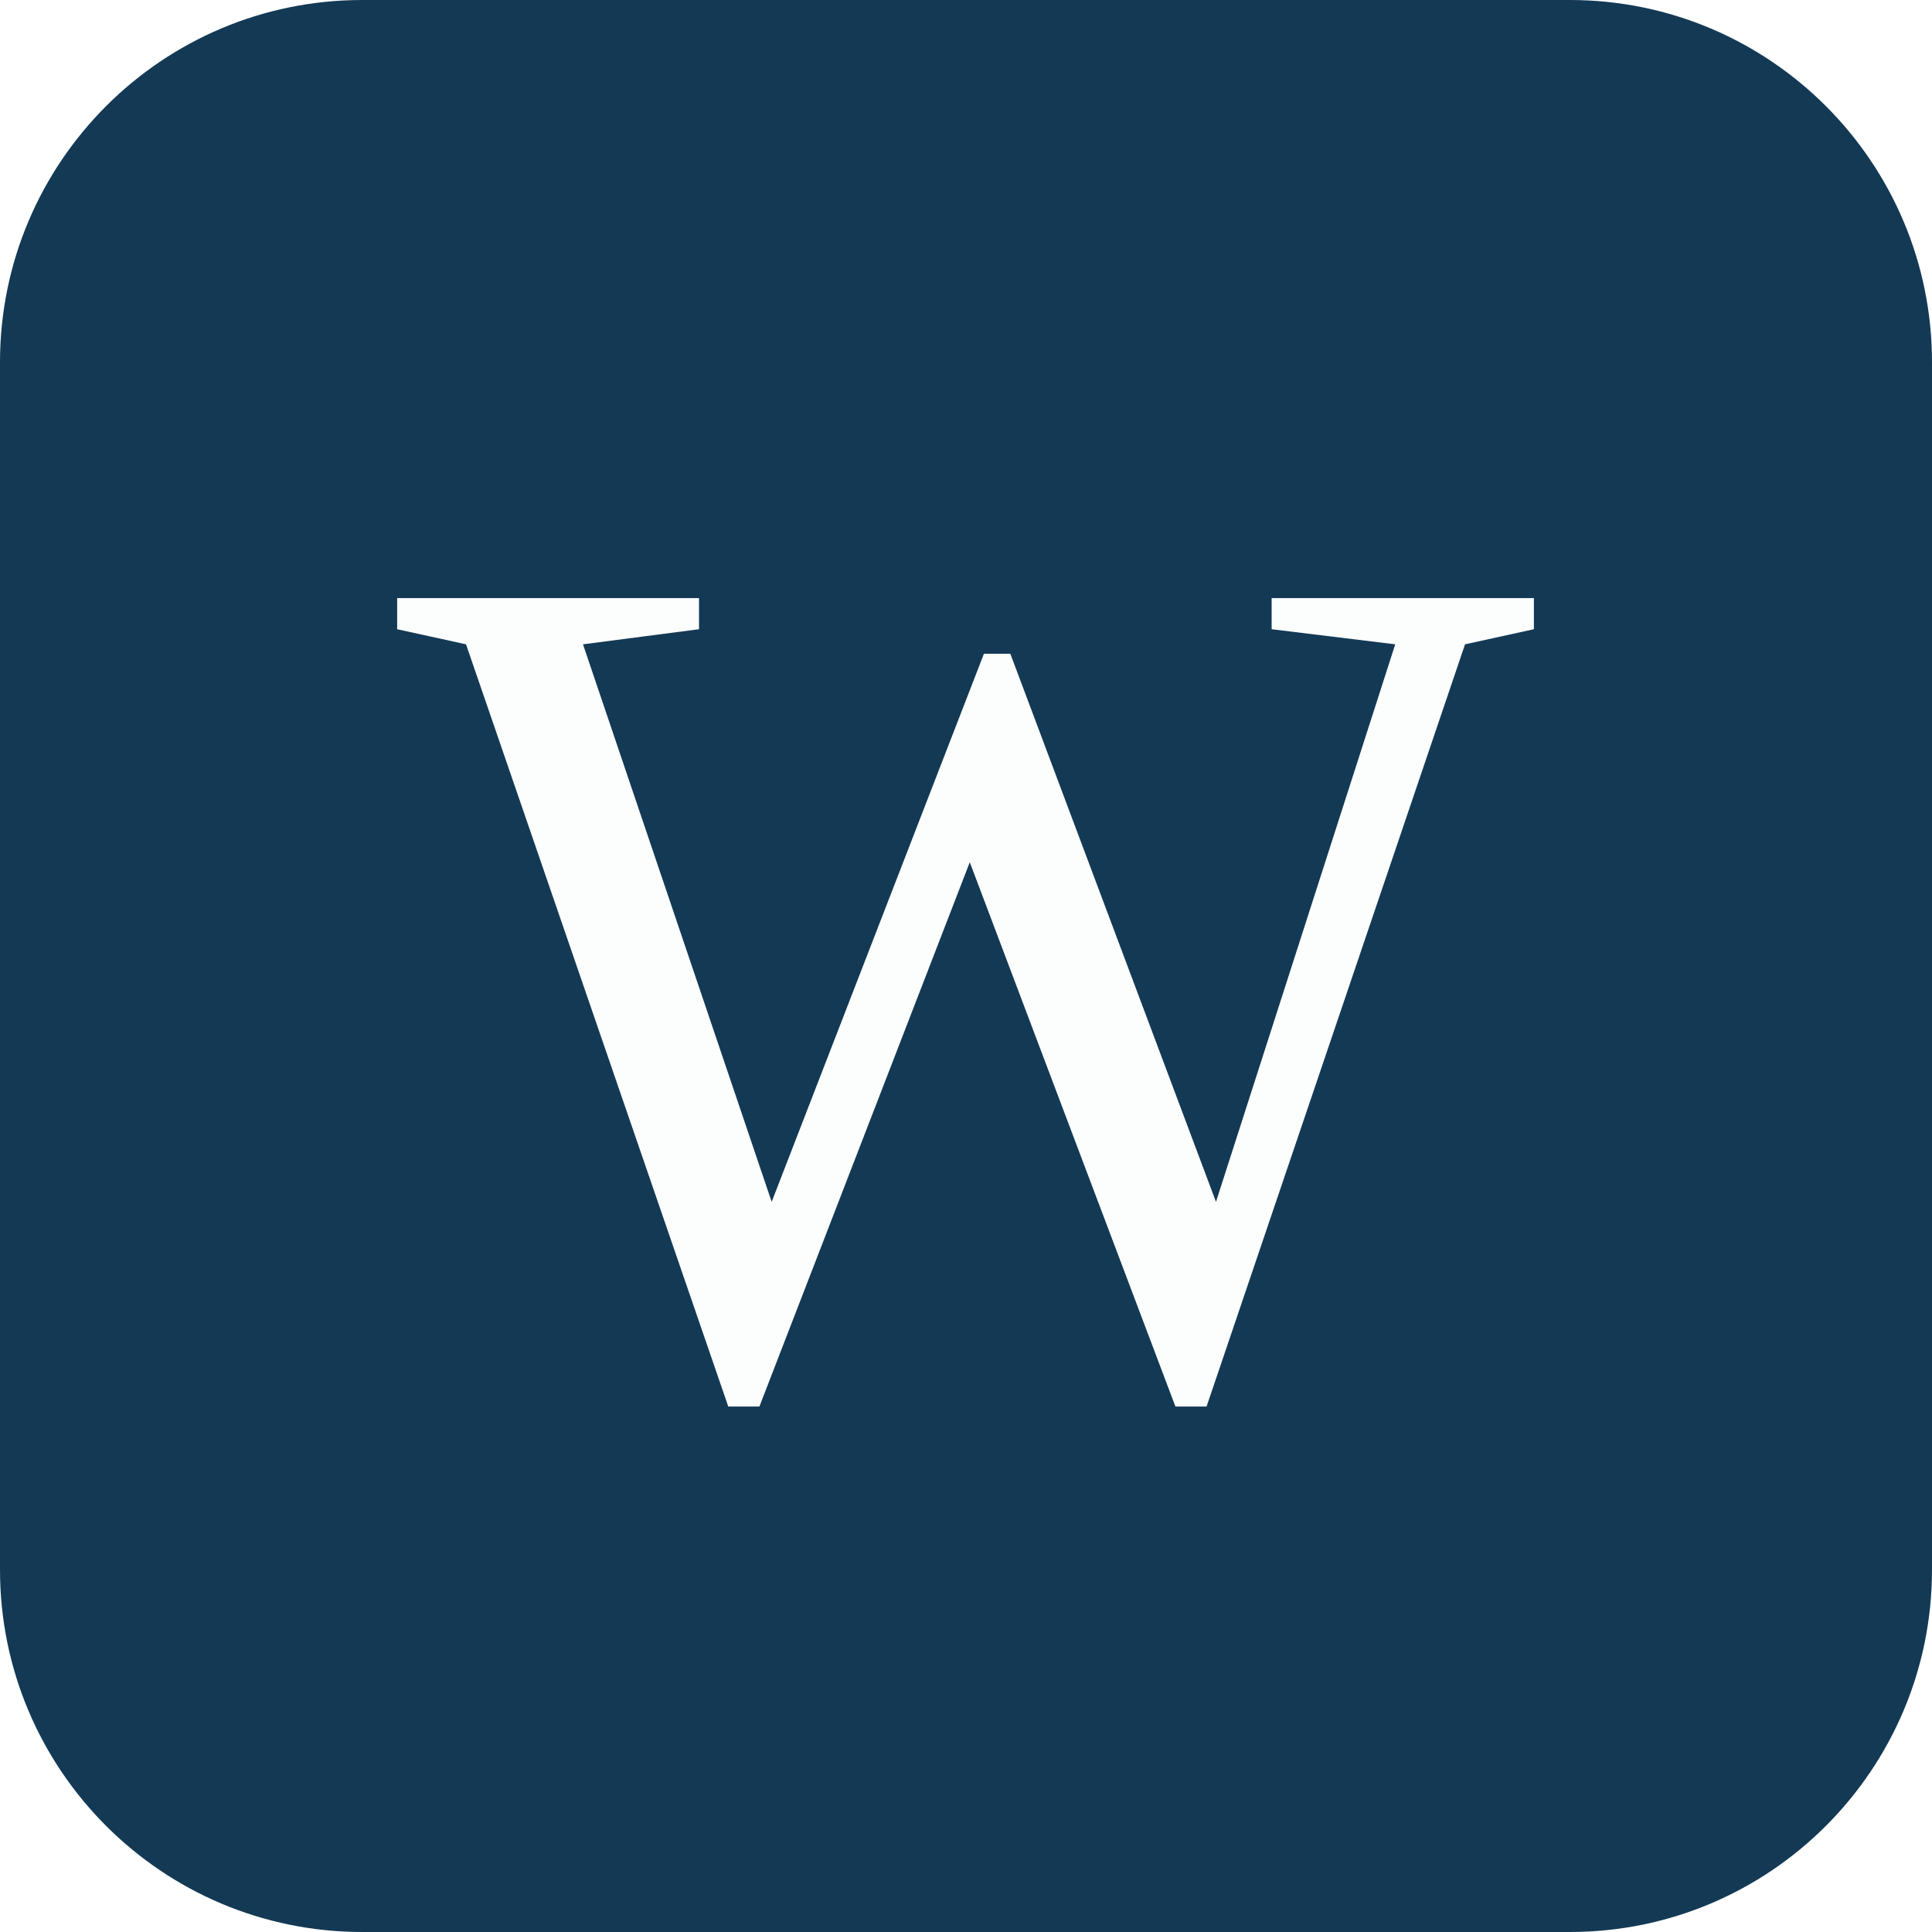
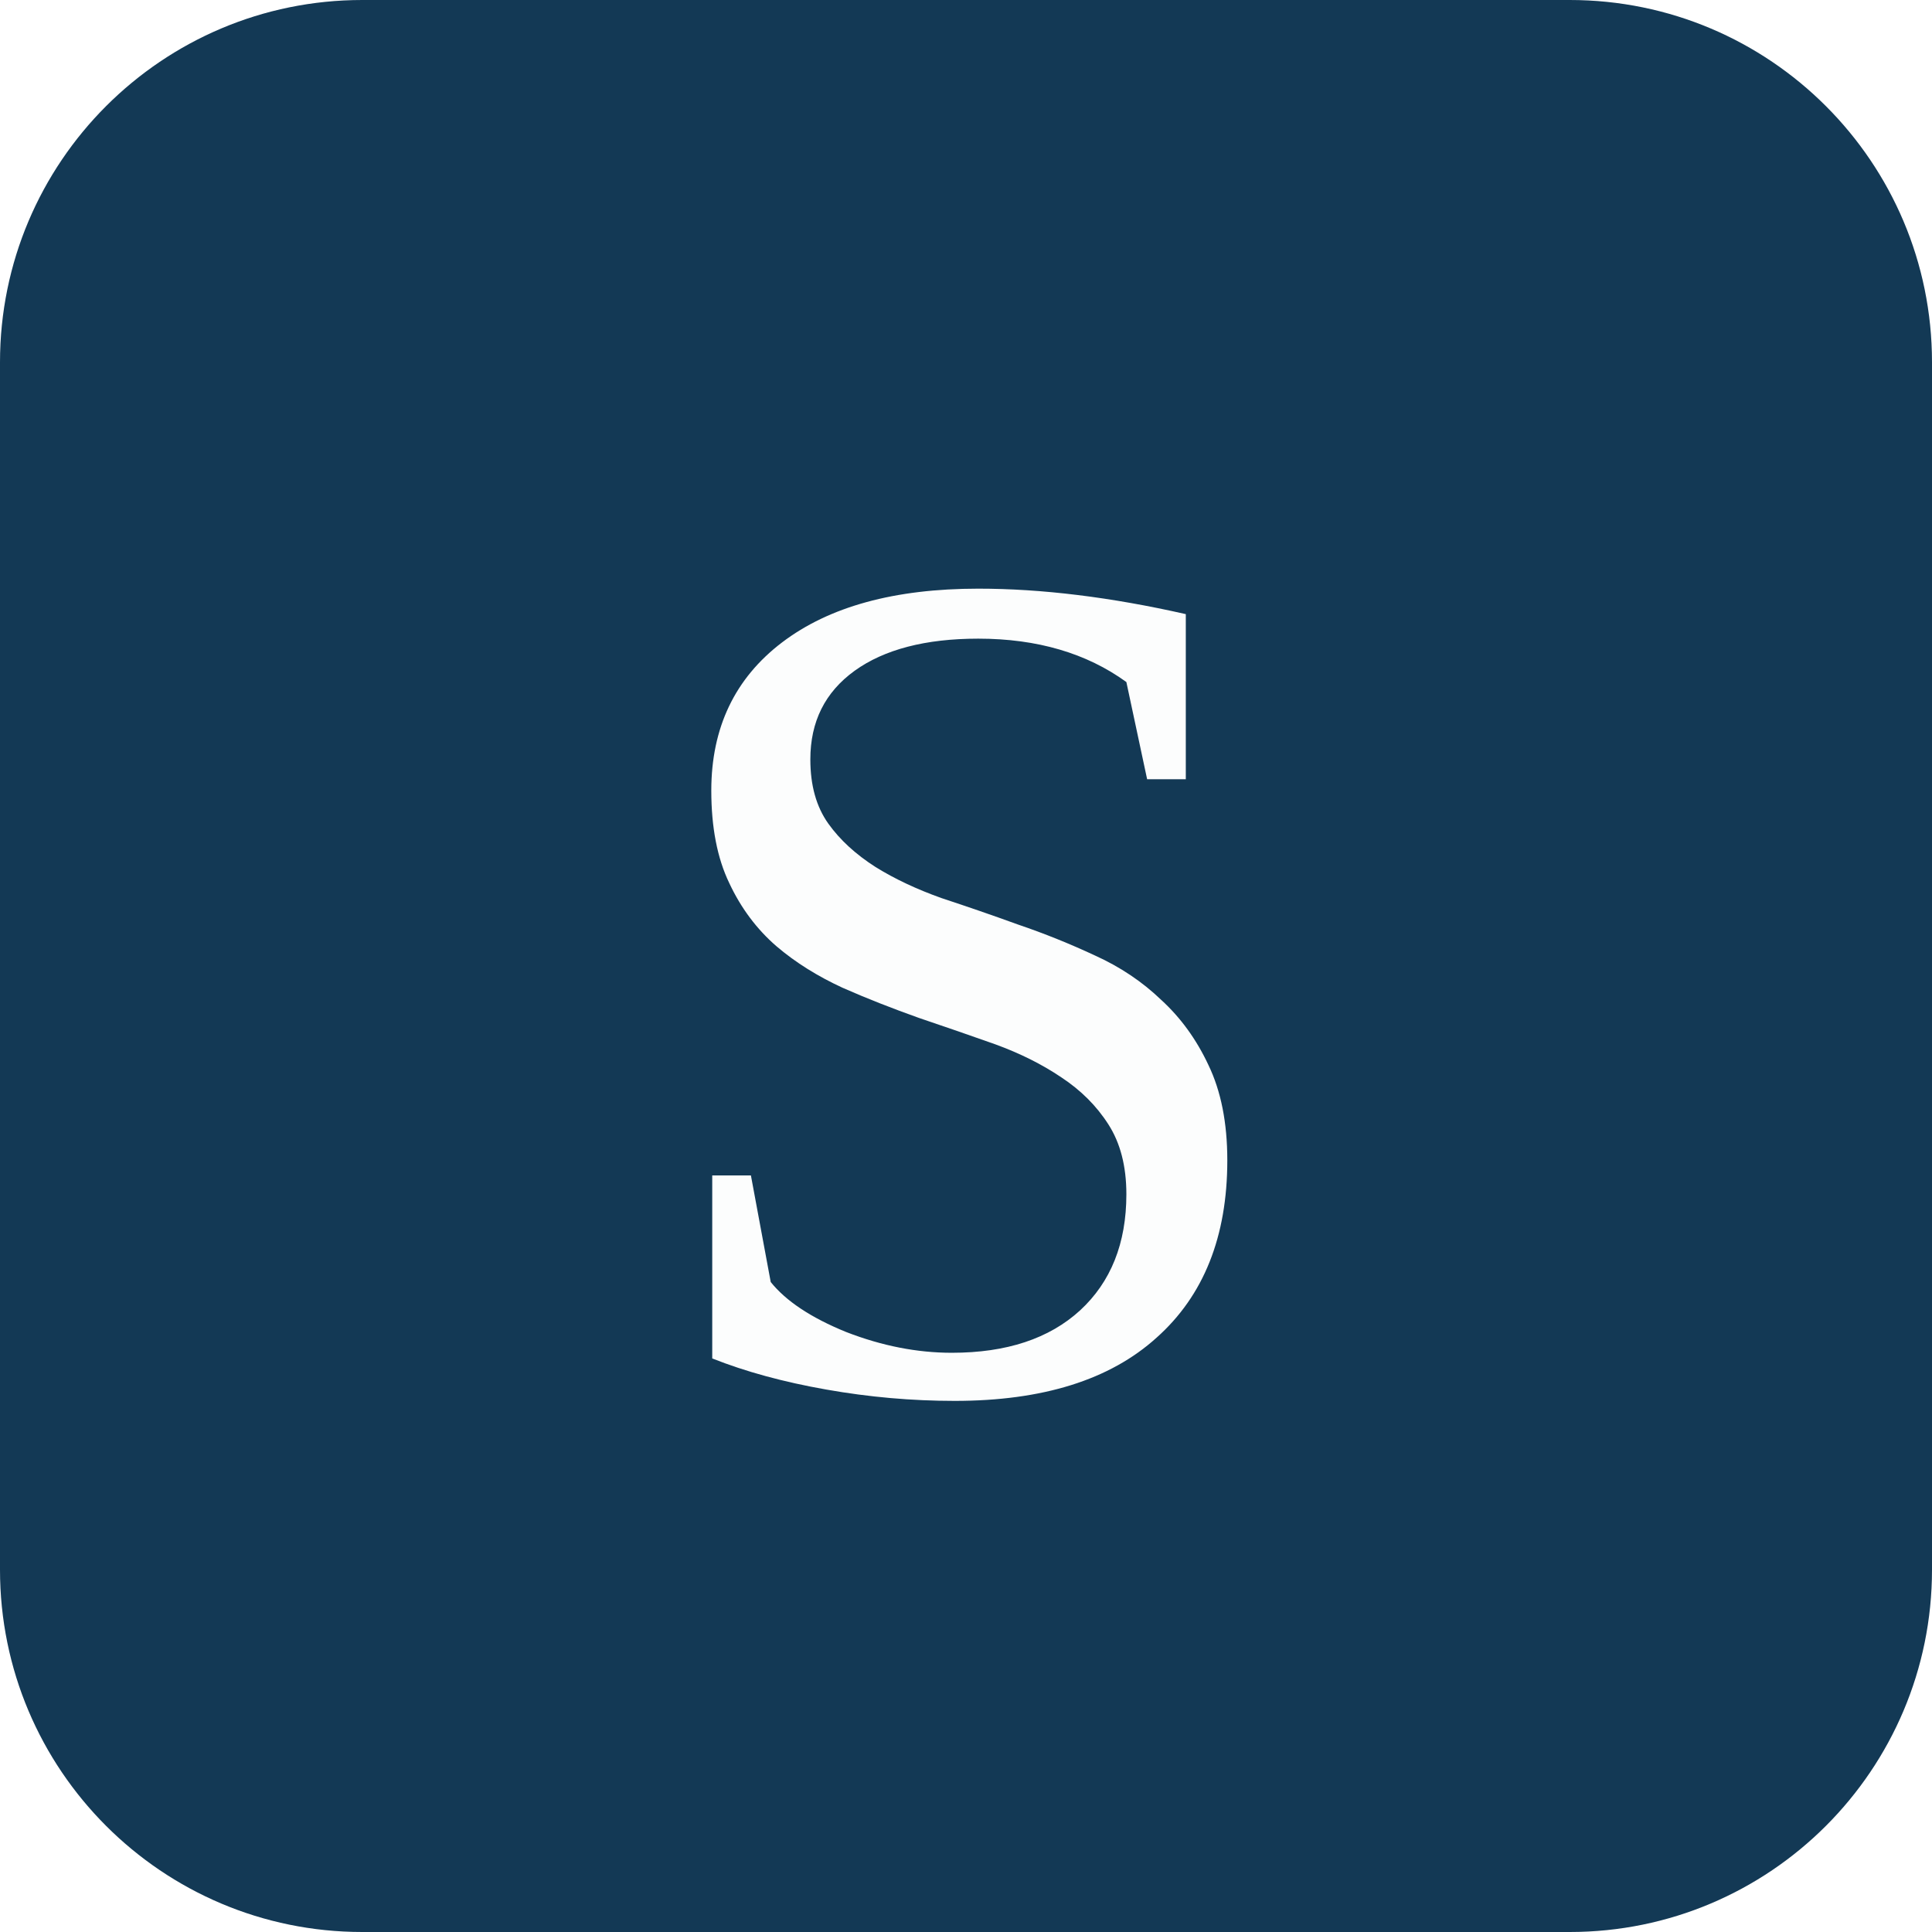
<svg xmlns="http://www.w3.org/2000/svg" viewBox="0 0 32 32">
  <rect width="32" height="32" rx="6" fill="#133955" />
-   <text x="16" y="23" text-anchor="middle" font-family="Georgia, 'Times New Roman', serif" font-size="20" fill="#fcfdfd">W</text>
+   <text x="16" y="23" text-anchor="middle" font-family="Georgia, 'Times New Roman', serif" font-size="20" fill="#fcfdfd">S</text>
</svg>
